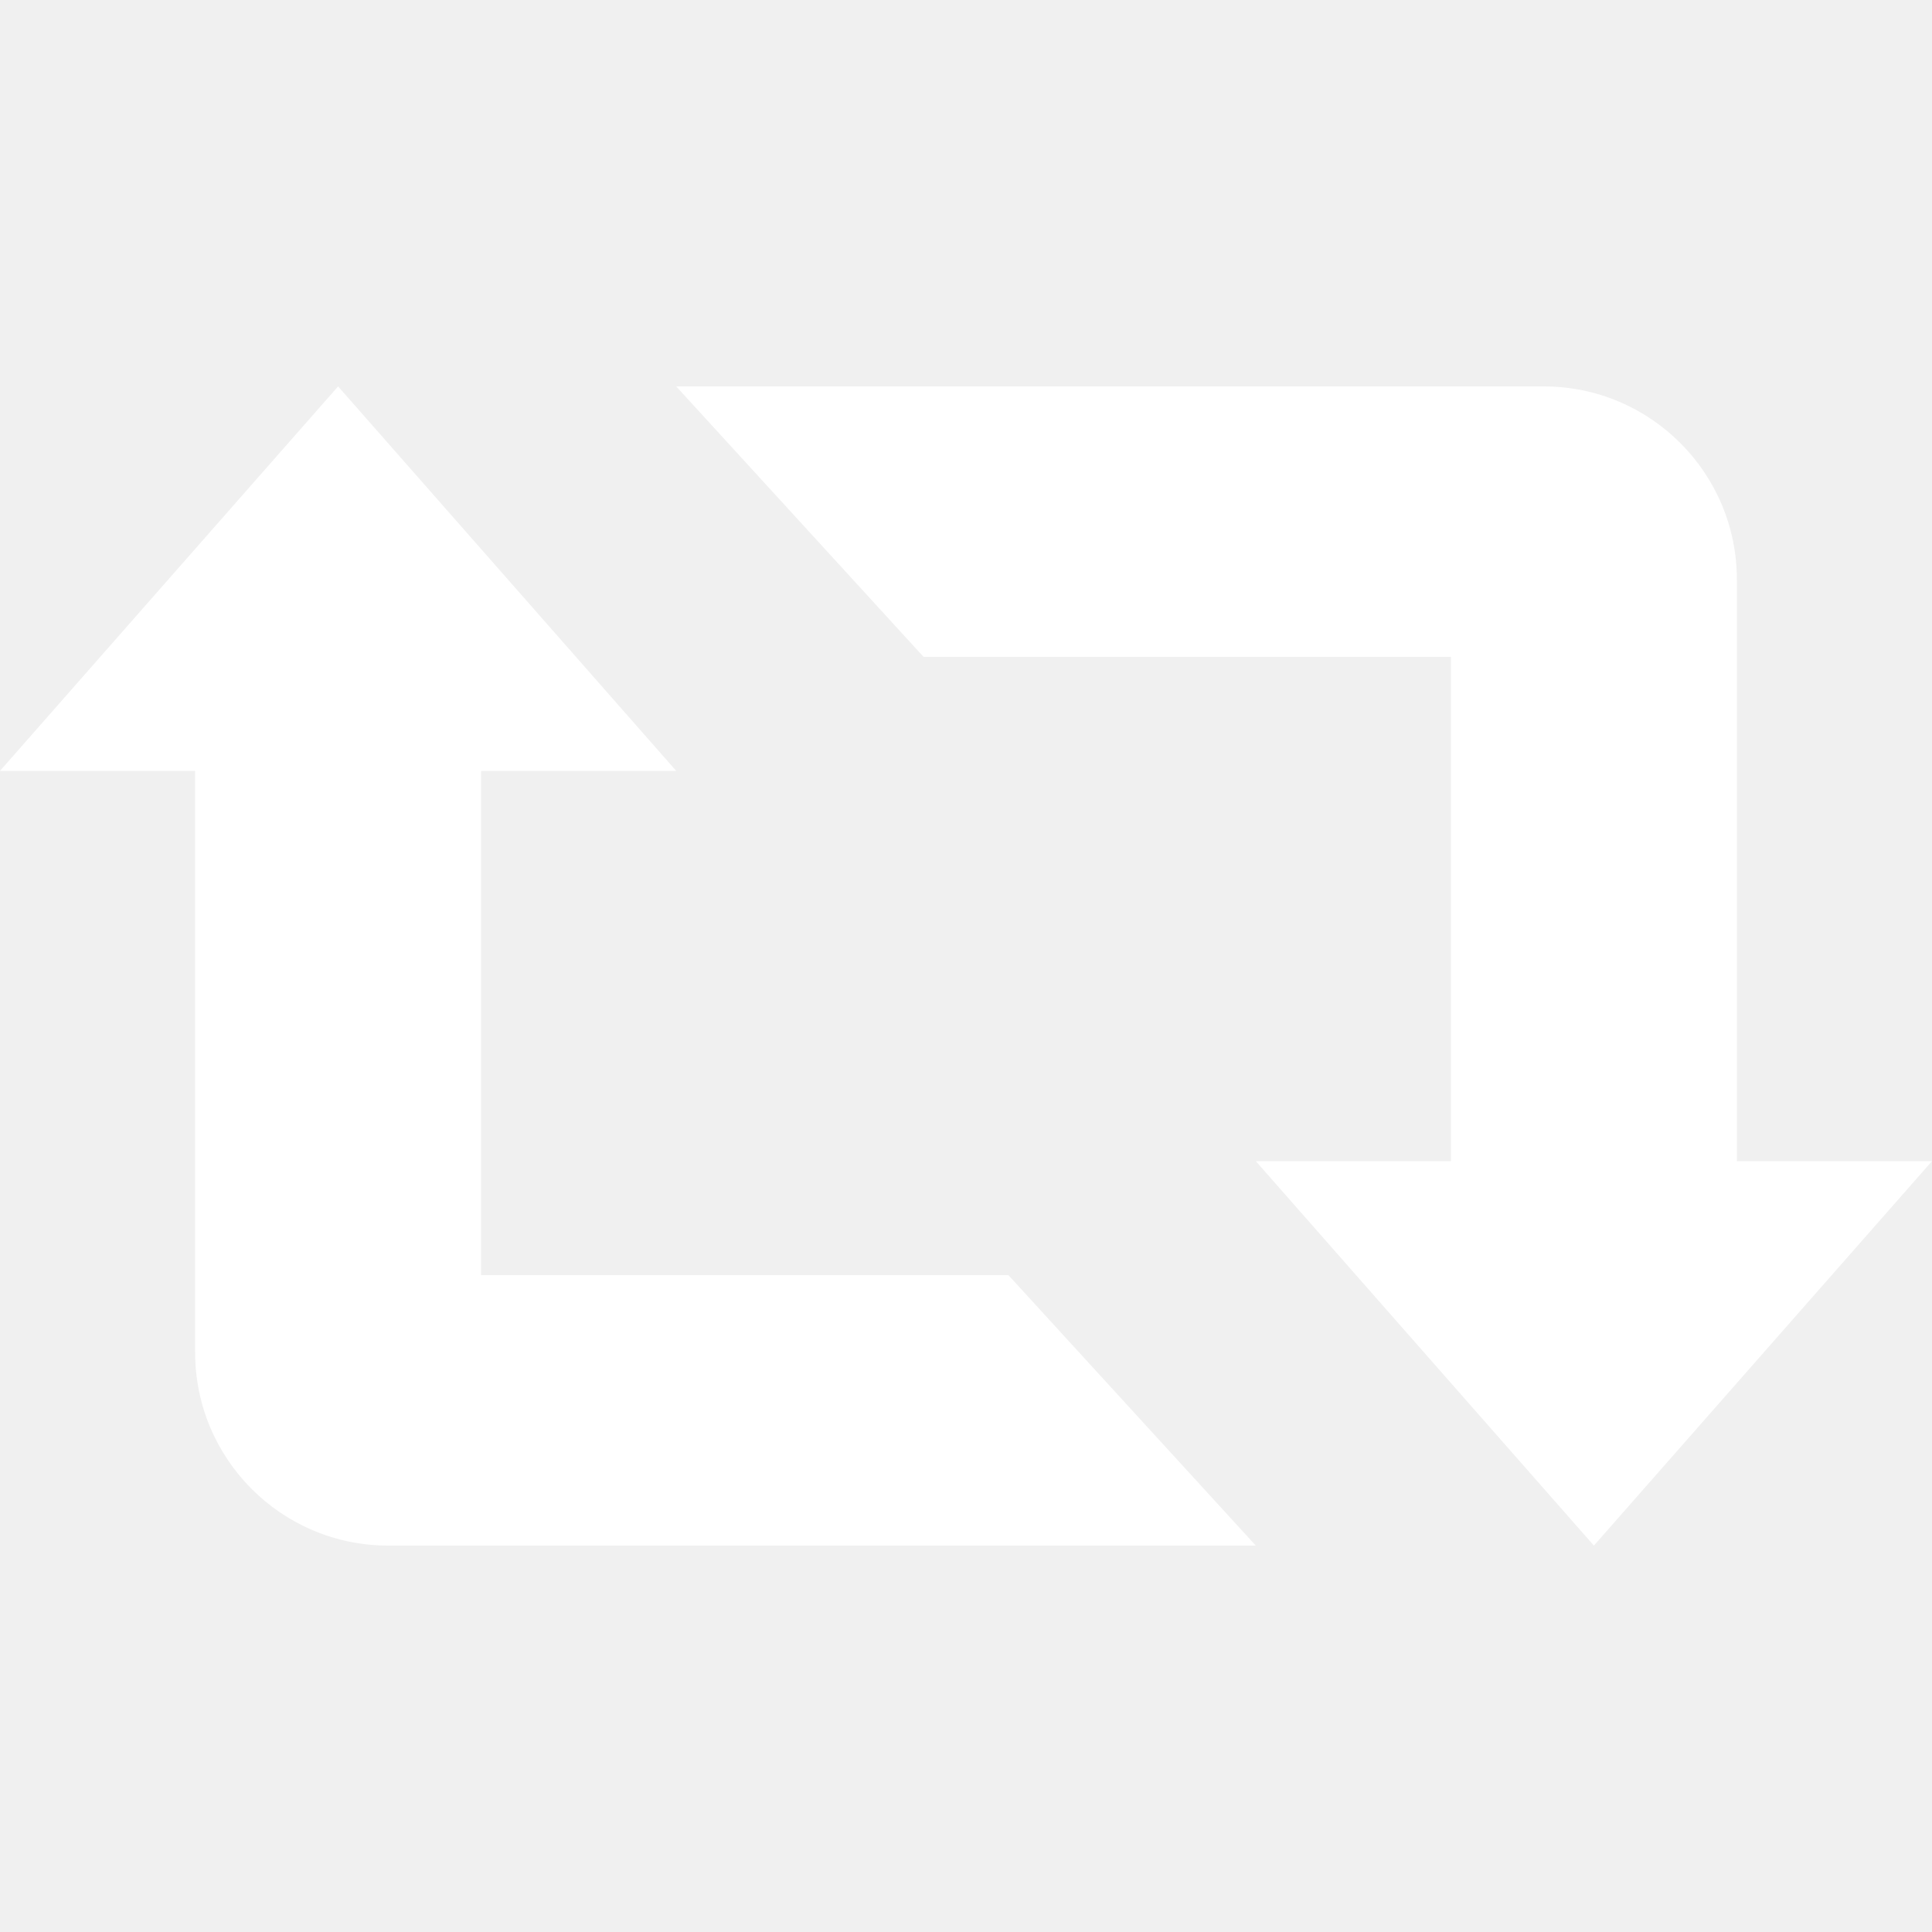
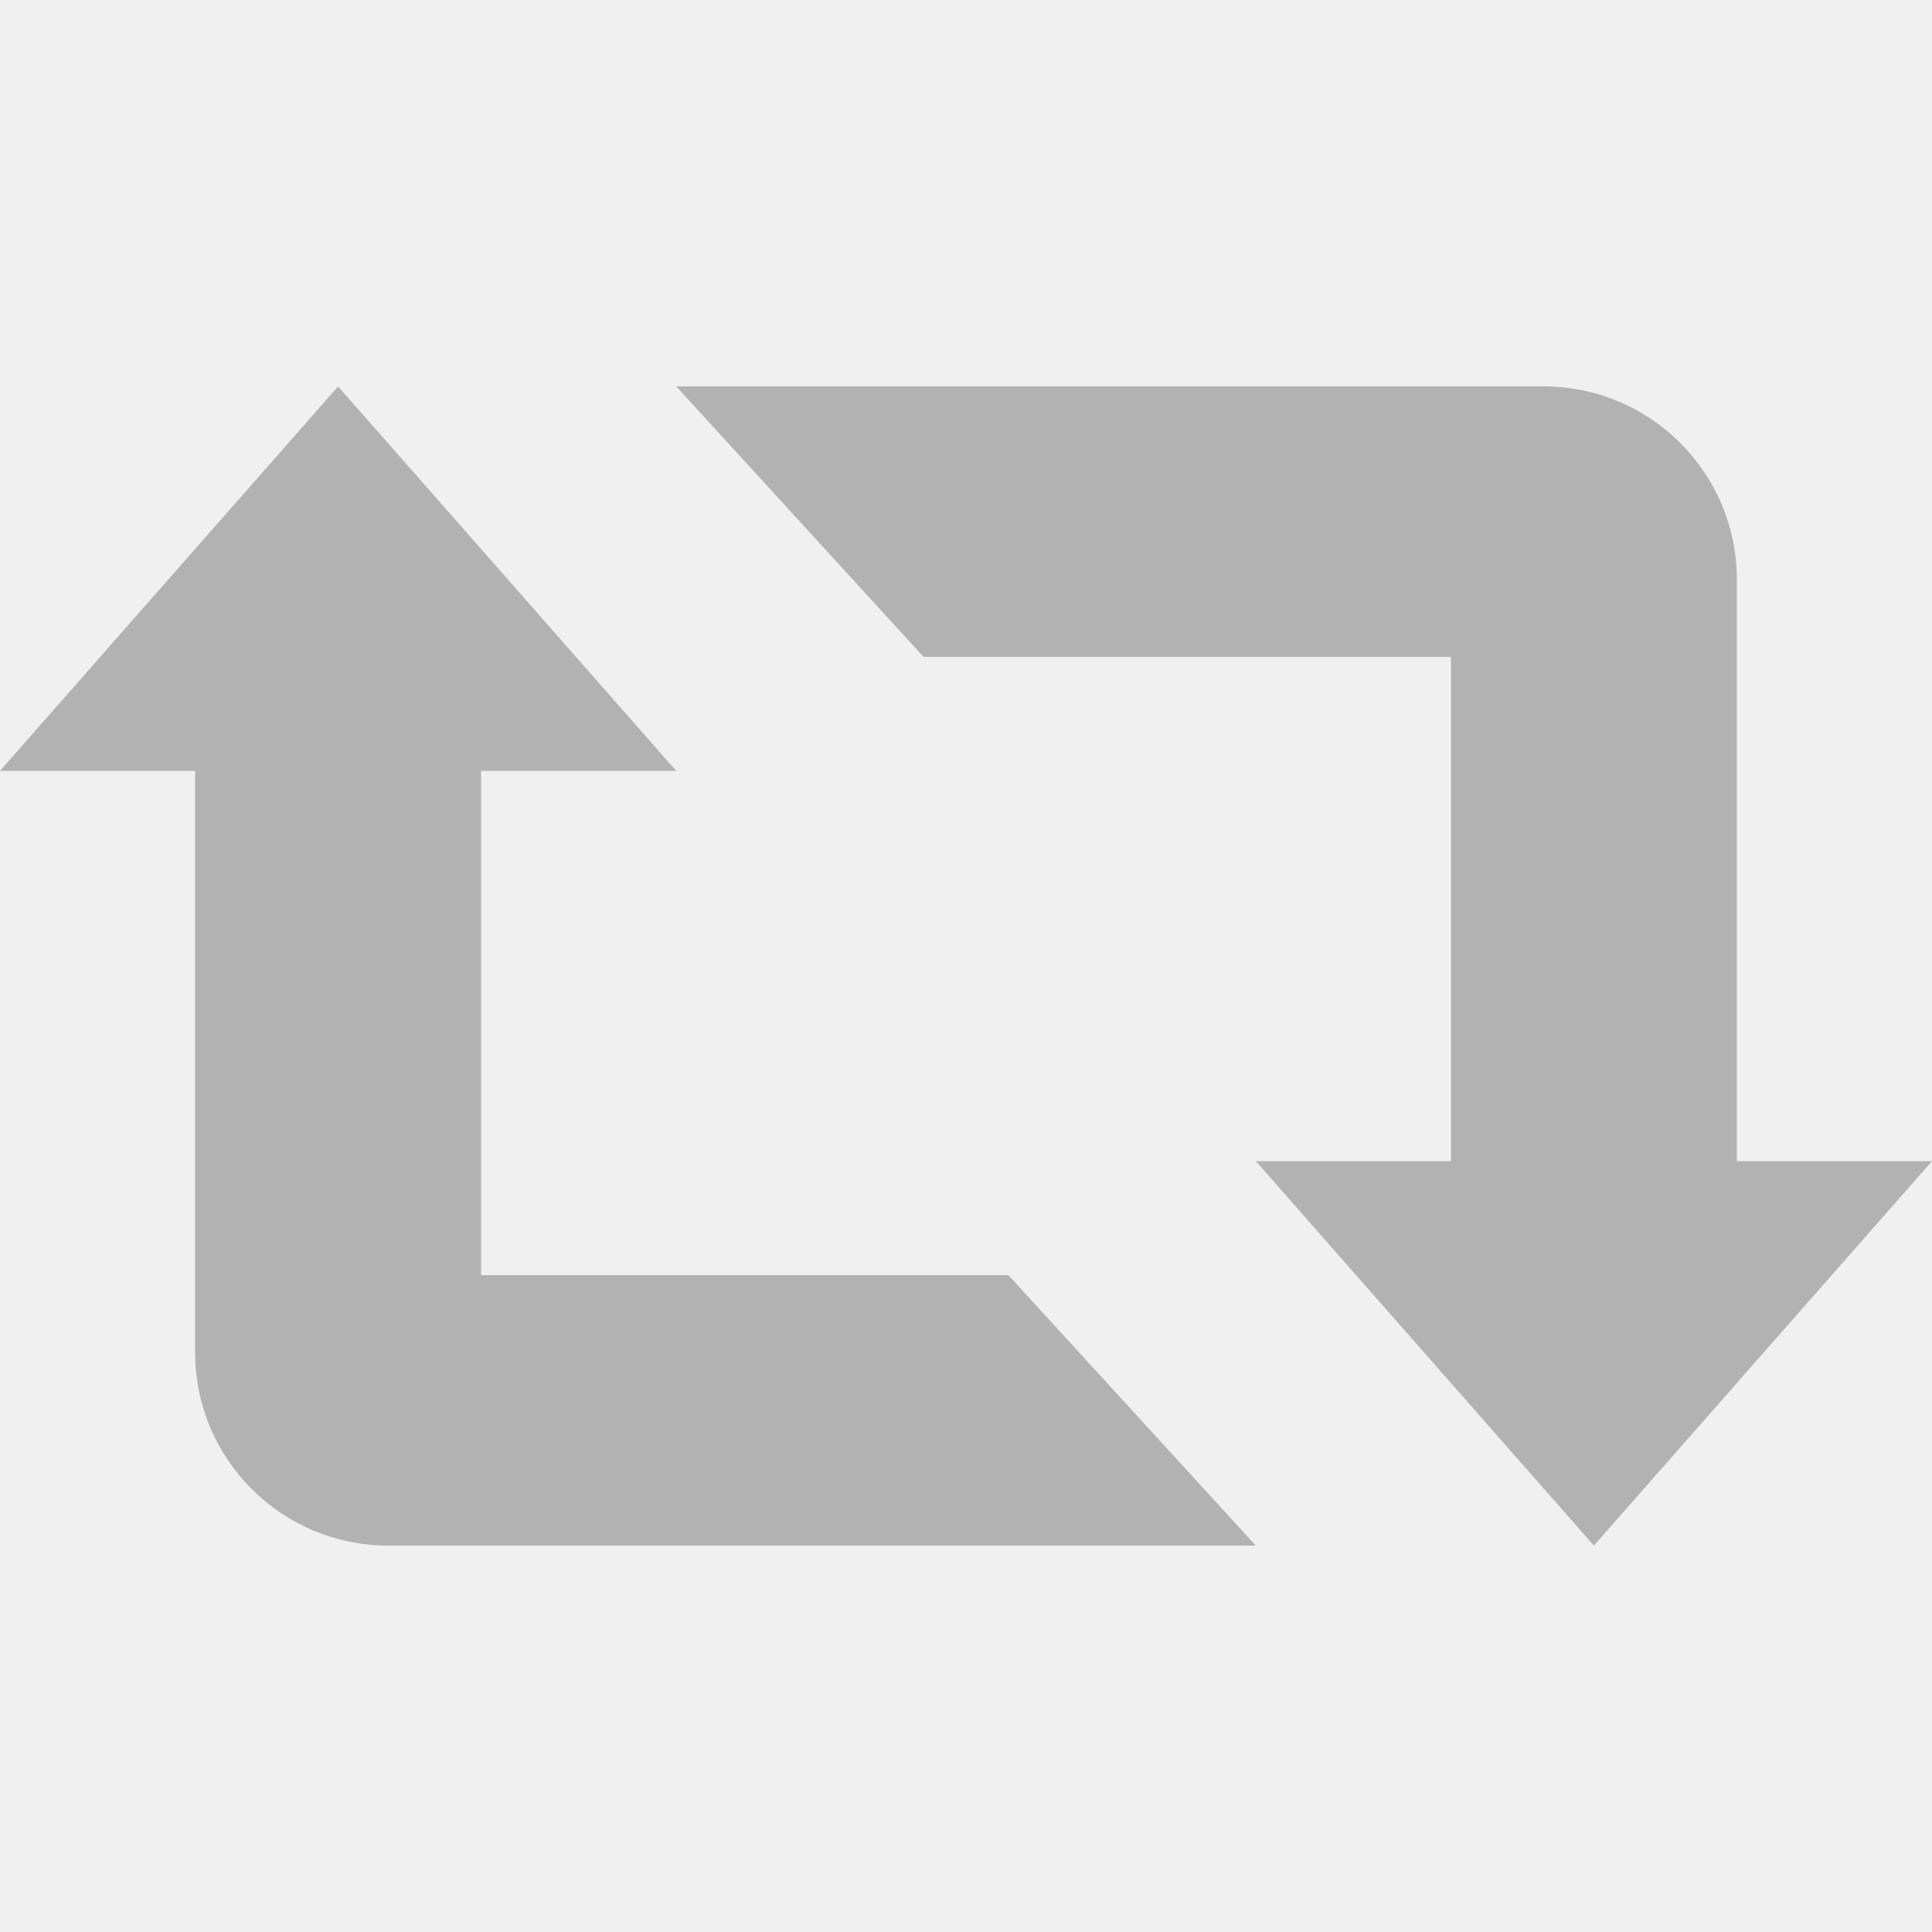
- <svg xmlns="http://www.w3.org/2000/svg" viewBox="0 0 100 100">
-   <path d="M24.9 66V39.9H35L17.5 20 0 39.9h10.1V70c0 5.523 4.476 10 10 10H65L52.195 66H24.9zm65-5.9V30c0-5.523-4.477-10-10-10H35l12.804 14H75.1v26.1H65L82.5 80 100 60.1H89.9z" fill="#fff" />
+ <svg xmlns="http://www.w3.org/2000/svg" width="15" height="15" viewBox="0 0 100 100">
+   <path d="M24.9 66V39.9H35L17.5 20 0 39.9h10.1V70c0 5.523 4.476 10 10 10H65L52.195 66H24.9zm65-5.9V30c0-5.523-4.477-10-10-10H35l12.804 14H75.1v26.1H65L82.5 80 100 60.1H89.9z" fill="#b2b2b2" />
</svg>
